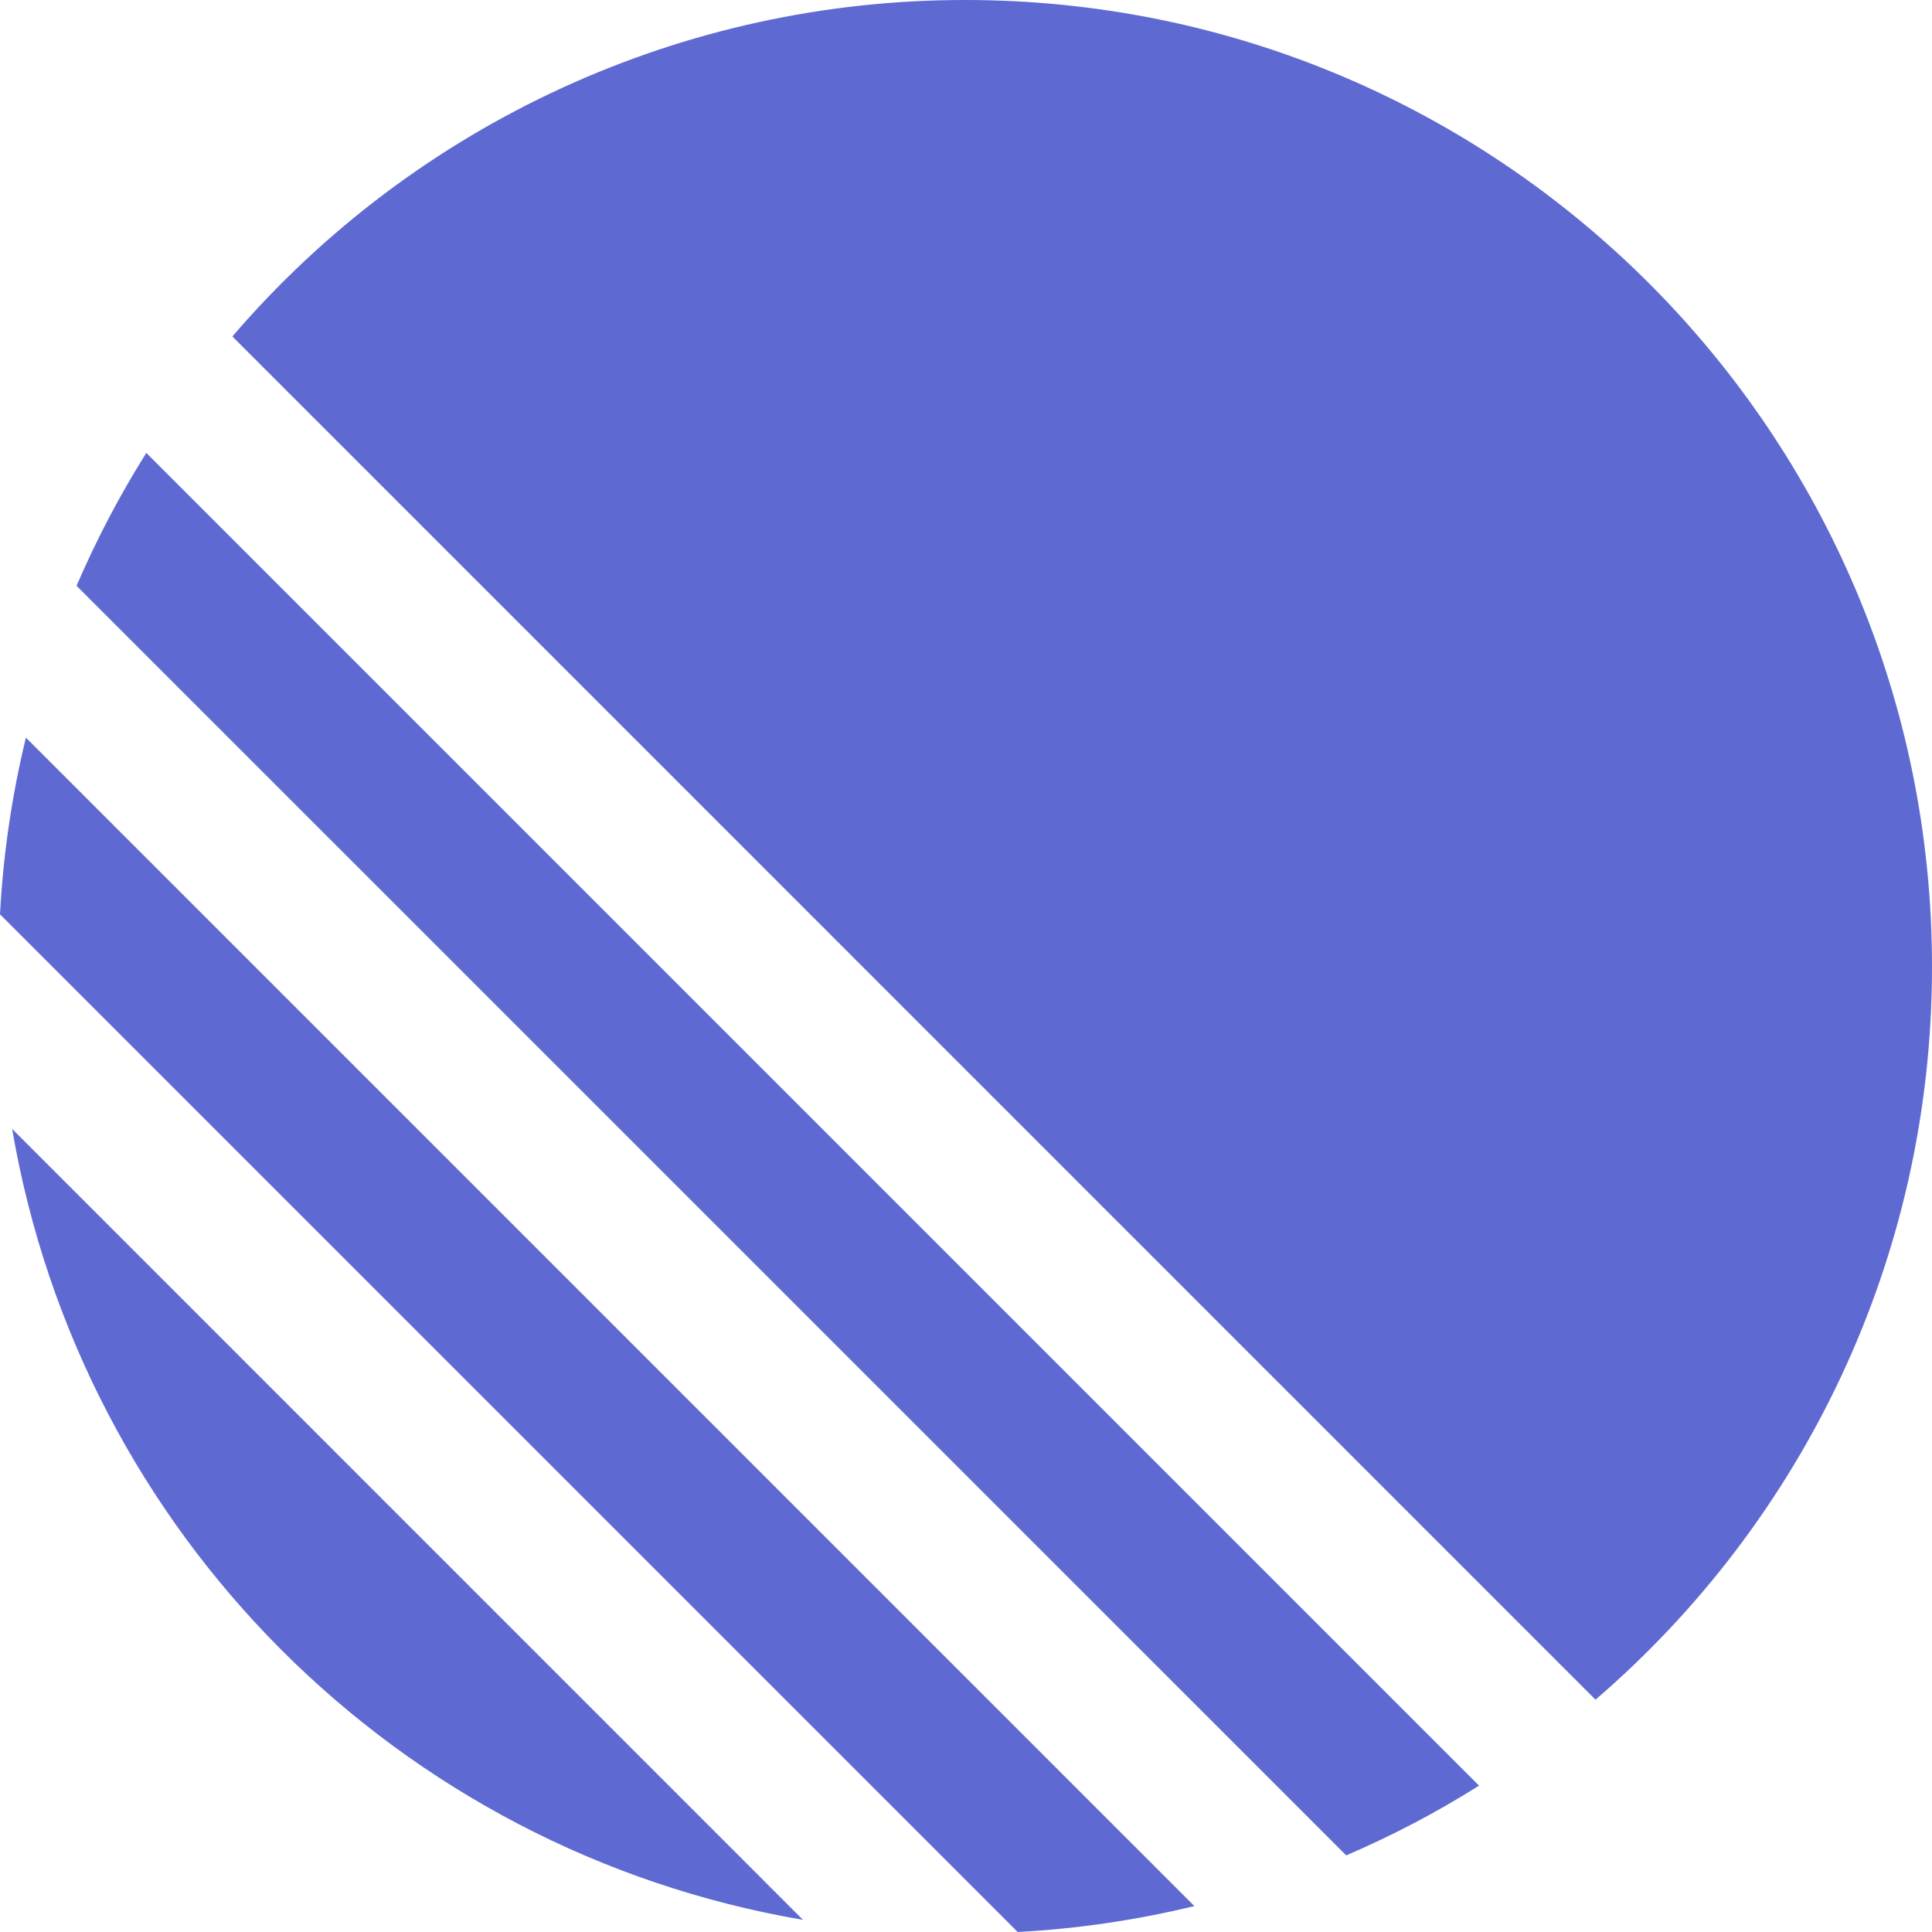
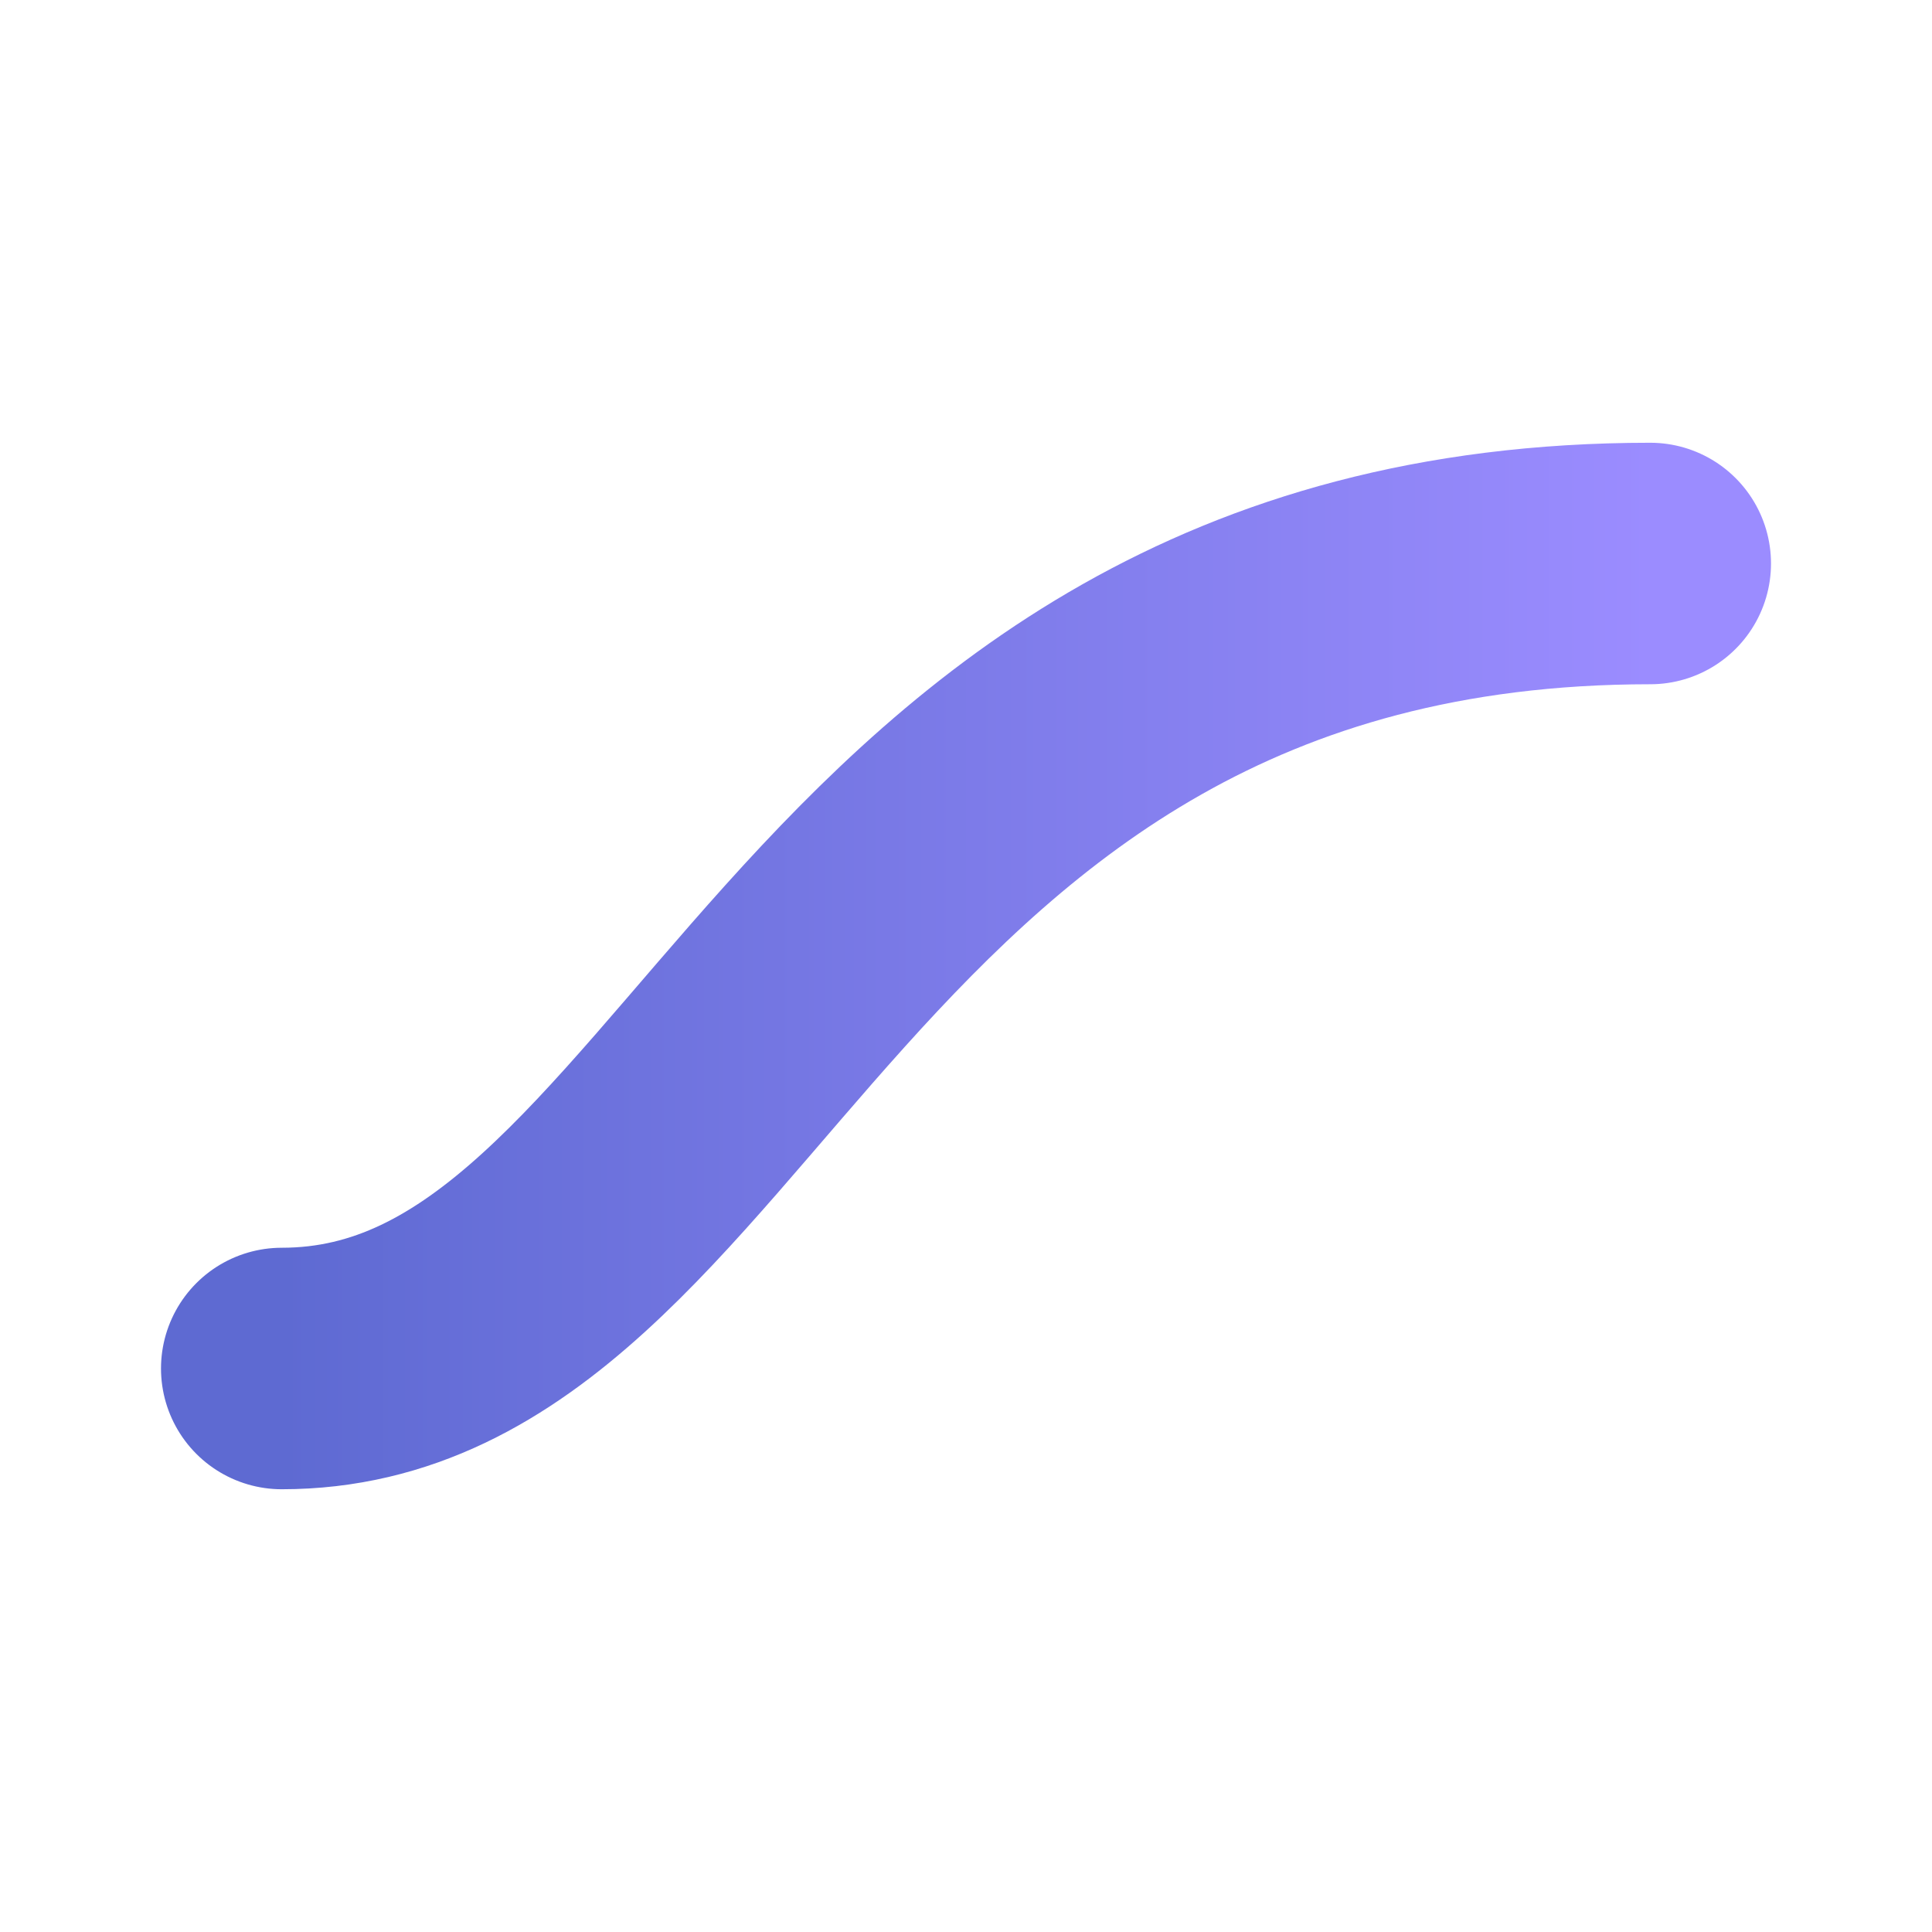
- <svg xmlns="http://www.w3.org/2000/svg" role="img" viewBox="0 0 24 24">
-   <path fill="#5E6AD2" d="M2.886 4.18A11.982 11.982 0 0 1 11.99 0C18.624 0 24 5.376 24 12.009c0 3.64-1.62 6.903-4.18 9.105L2.887 4.18ZM1.817 5.626l16.556 16.556c-.524.33-1.075.62-1.65.866L.951 7.277c.247-.575.537-1.126.866-1.65ZM.322 9.163l14.515 14.515c-.71.172-1.443.282-2.195.322L0 11.358a12 12 0 0 1 .322-2.195Zm-.17 4.862 9.823 9.824a12.02 12.02 0 0 1-9.824-9.824Z" />
+ <svg xmlns="http://www.w3.org/2000/svg" viewBox="0 0 24 24" role="img" aria-label="Linear">
+   <defs>
+     <linearGradient id="lg" x1="0" y1="0" x2="1" y2="0">
+       <stop offset="0" stop-color="#5E6AD2" />
+       <stop offset="1" stop-color="#9B8CFF" />
+     </linearGradient>
+   </defs>
+   <path d="M3.5 17C9 17 10 7 20.5 7" fill="none" stroke="url(#lg)" stroke-width="3" stroke-linecap="round" />
</svg>
